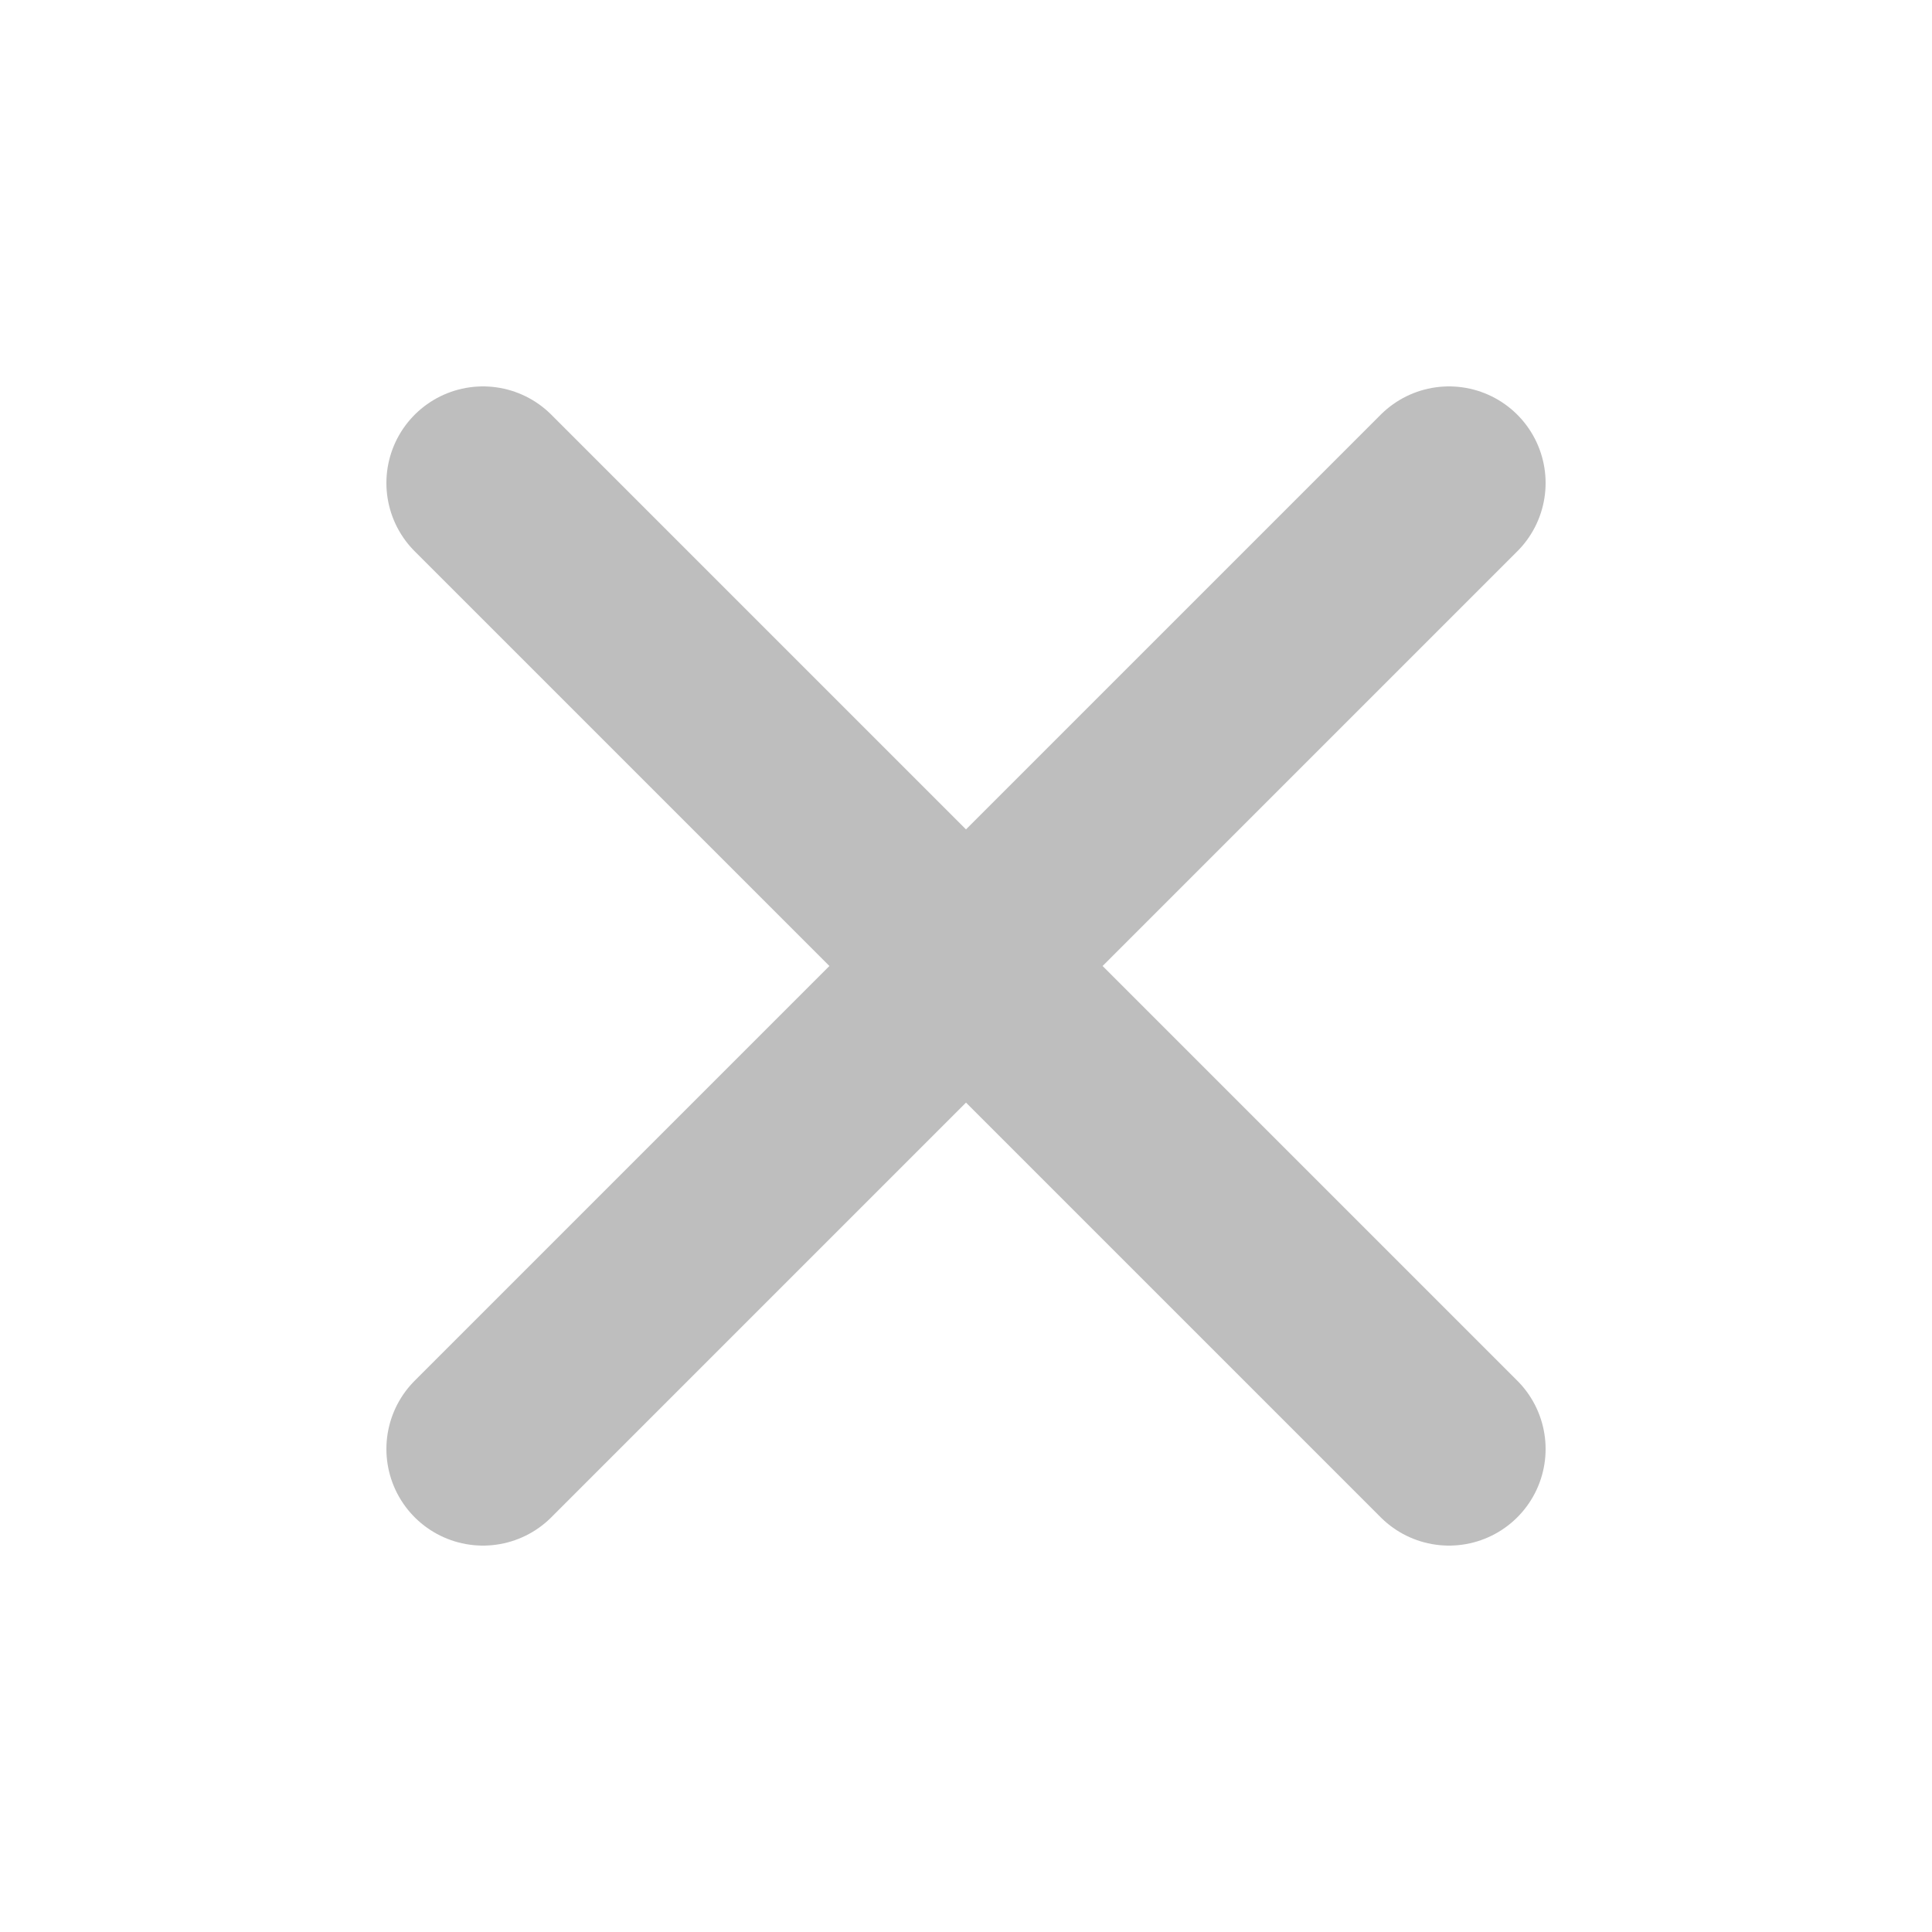
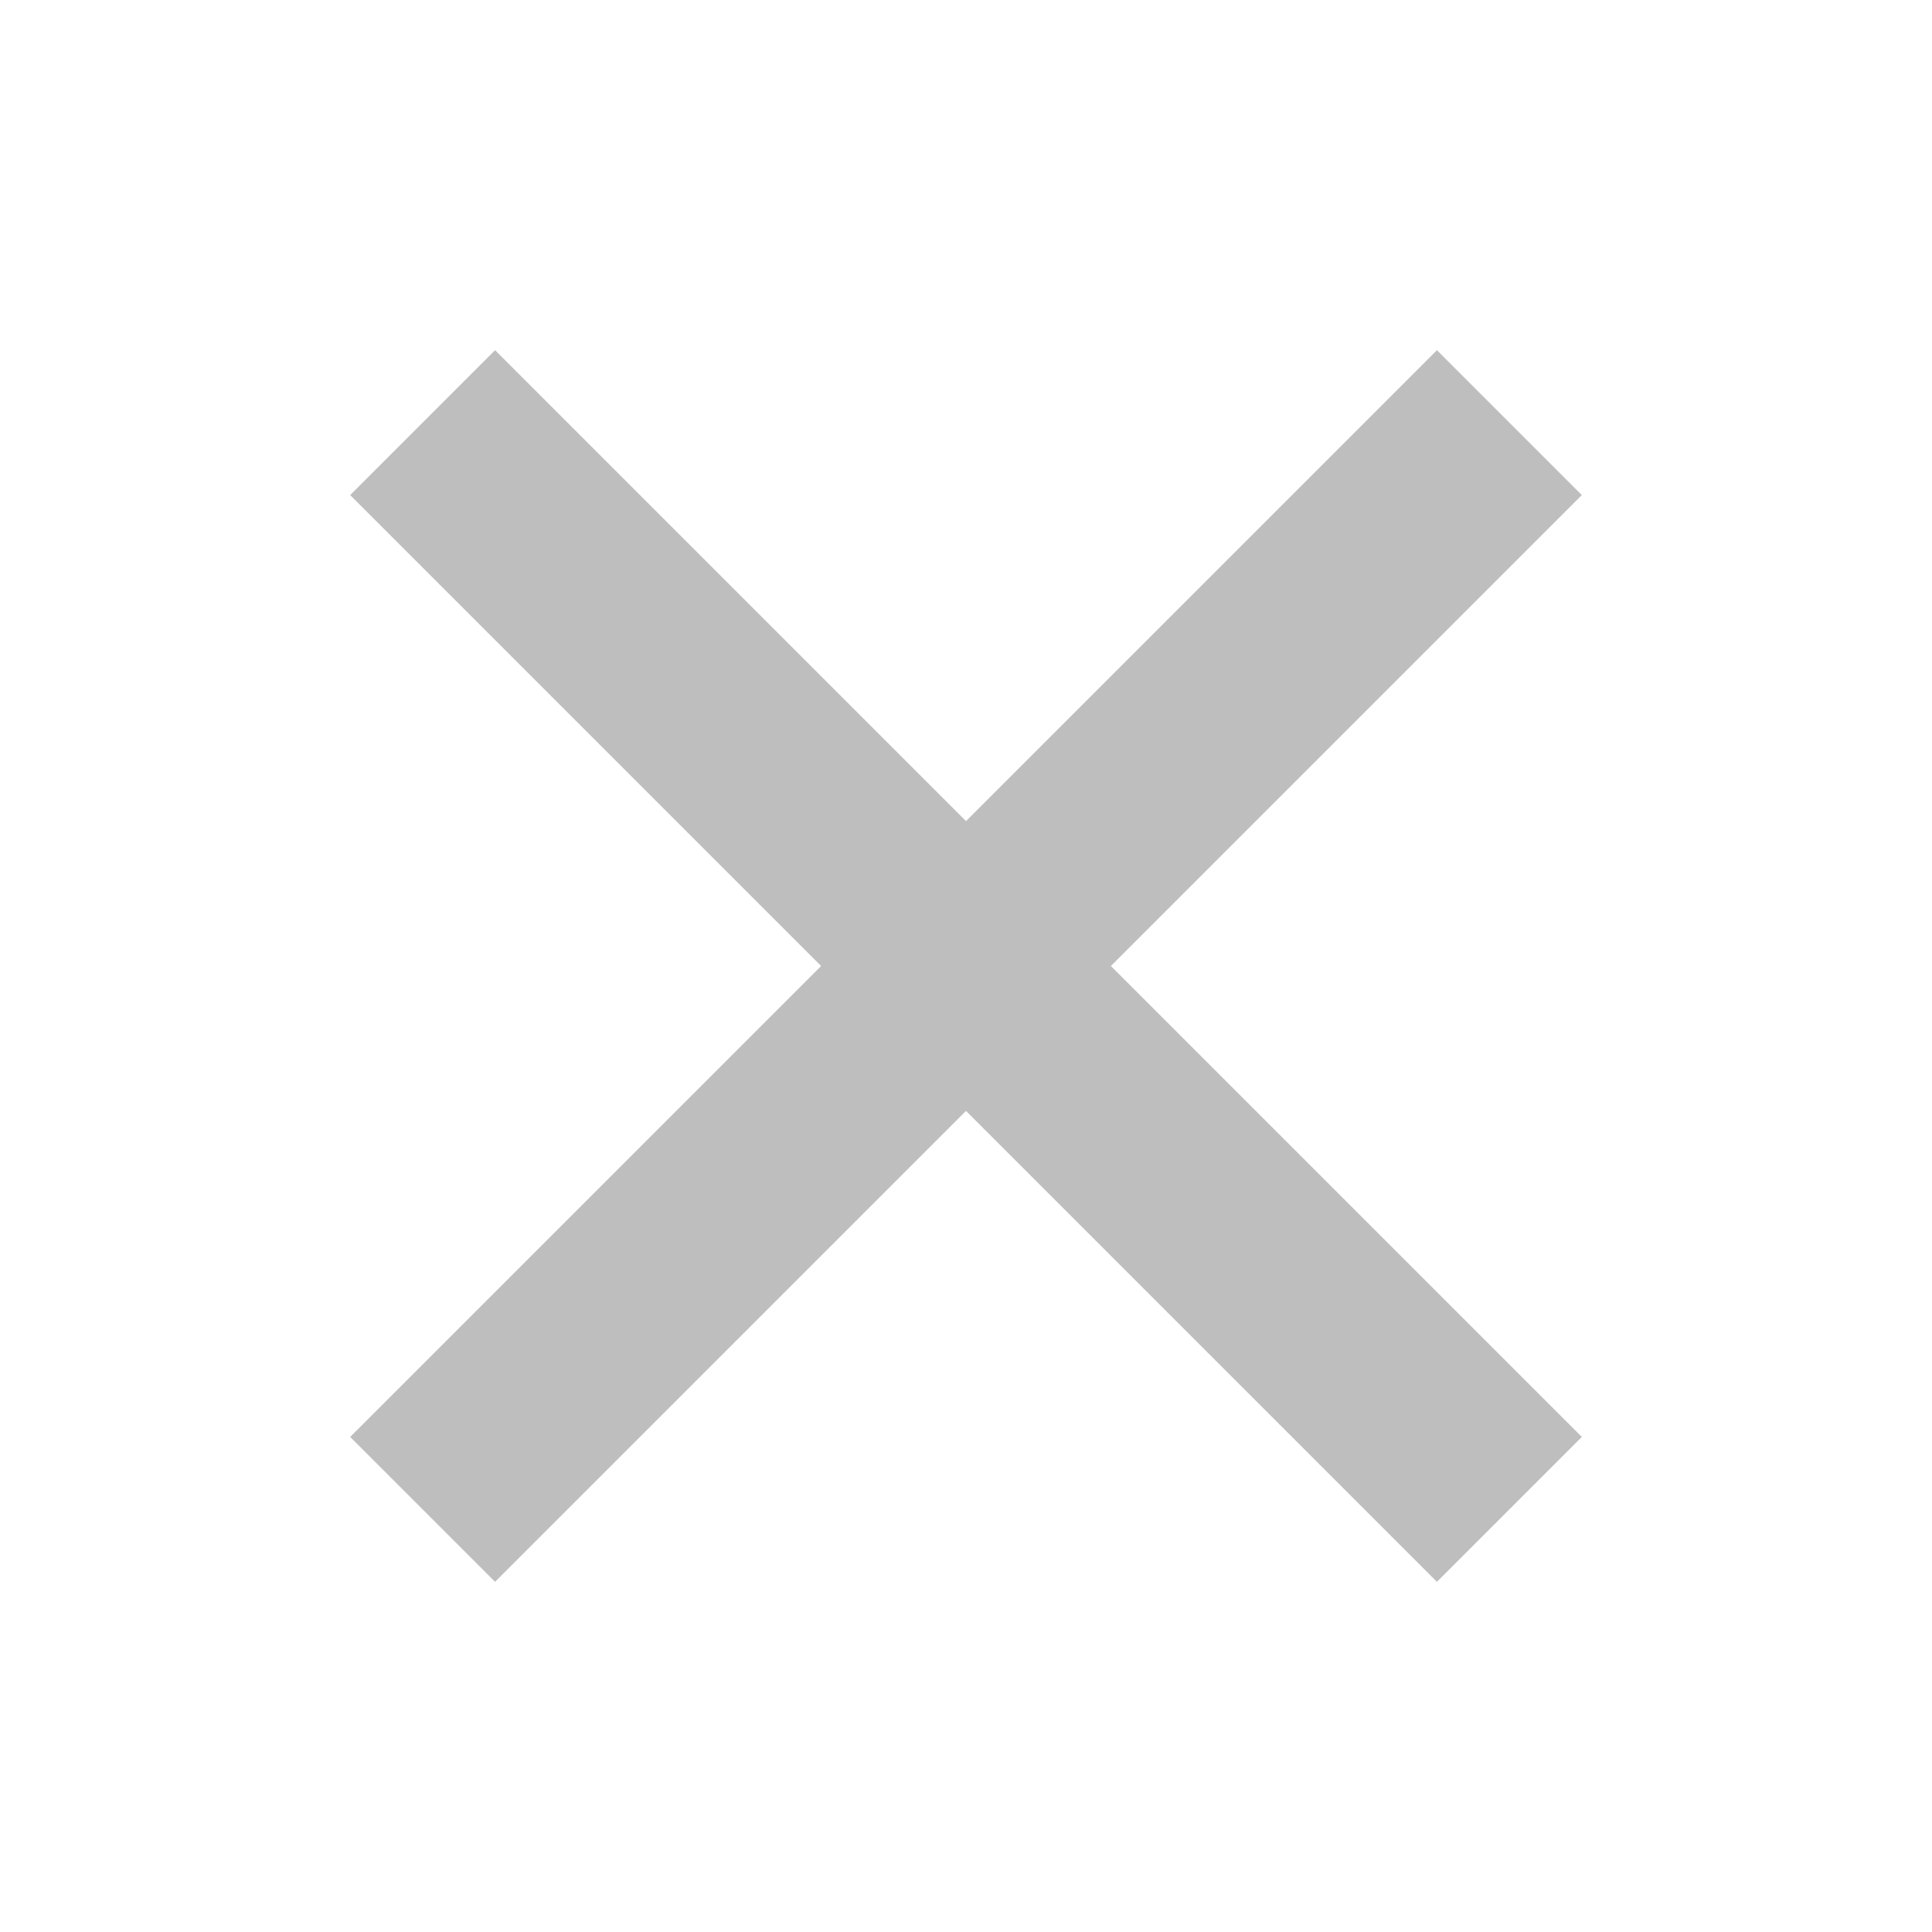
<svg xmlns="http://www.w3.org/2000/svg" width="16" height="16" viewBox="0 0 16 16">
  <g fill="#bebebe">
-     <path d="M4 4l8 8M12 4l-8 8" stroke="#bebebe" stroke-width="1.6" stroke-linecap="round" stroke-linejoin="round" fill="none" />
+     <path d="M4.1 2.9 8 6.8l3.9-3.9 1.2 1.2L9.2 8l3.9 3.9-1.2 1.2L8 9.2l-3.9 3.9-1.2-1.2L6.8 8 2.9 4.1z" />
  </g>
</svg>
